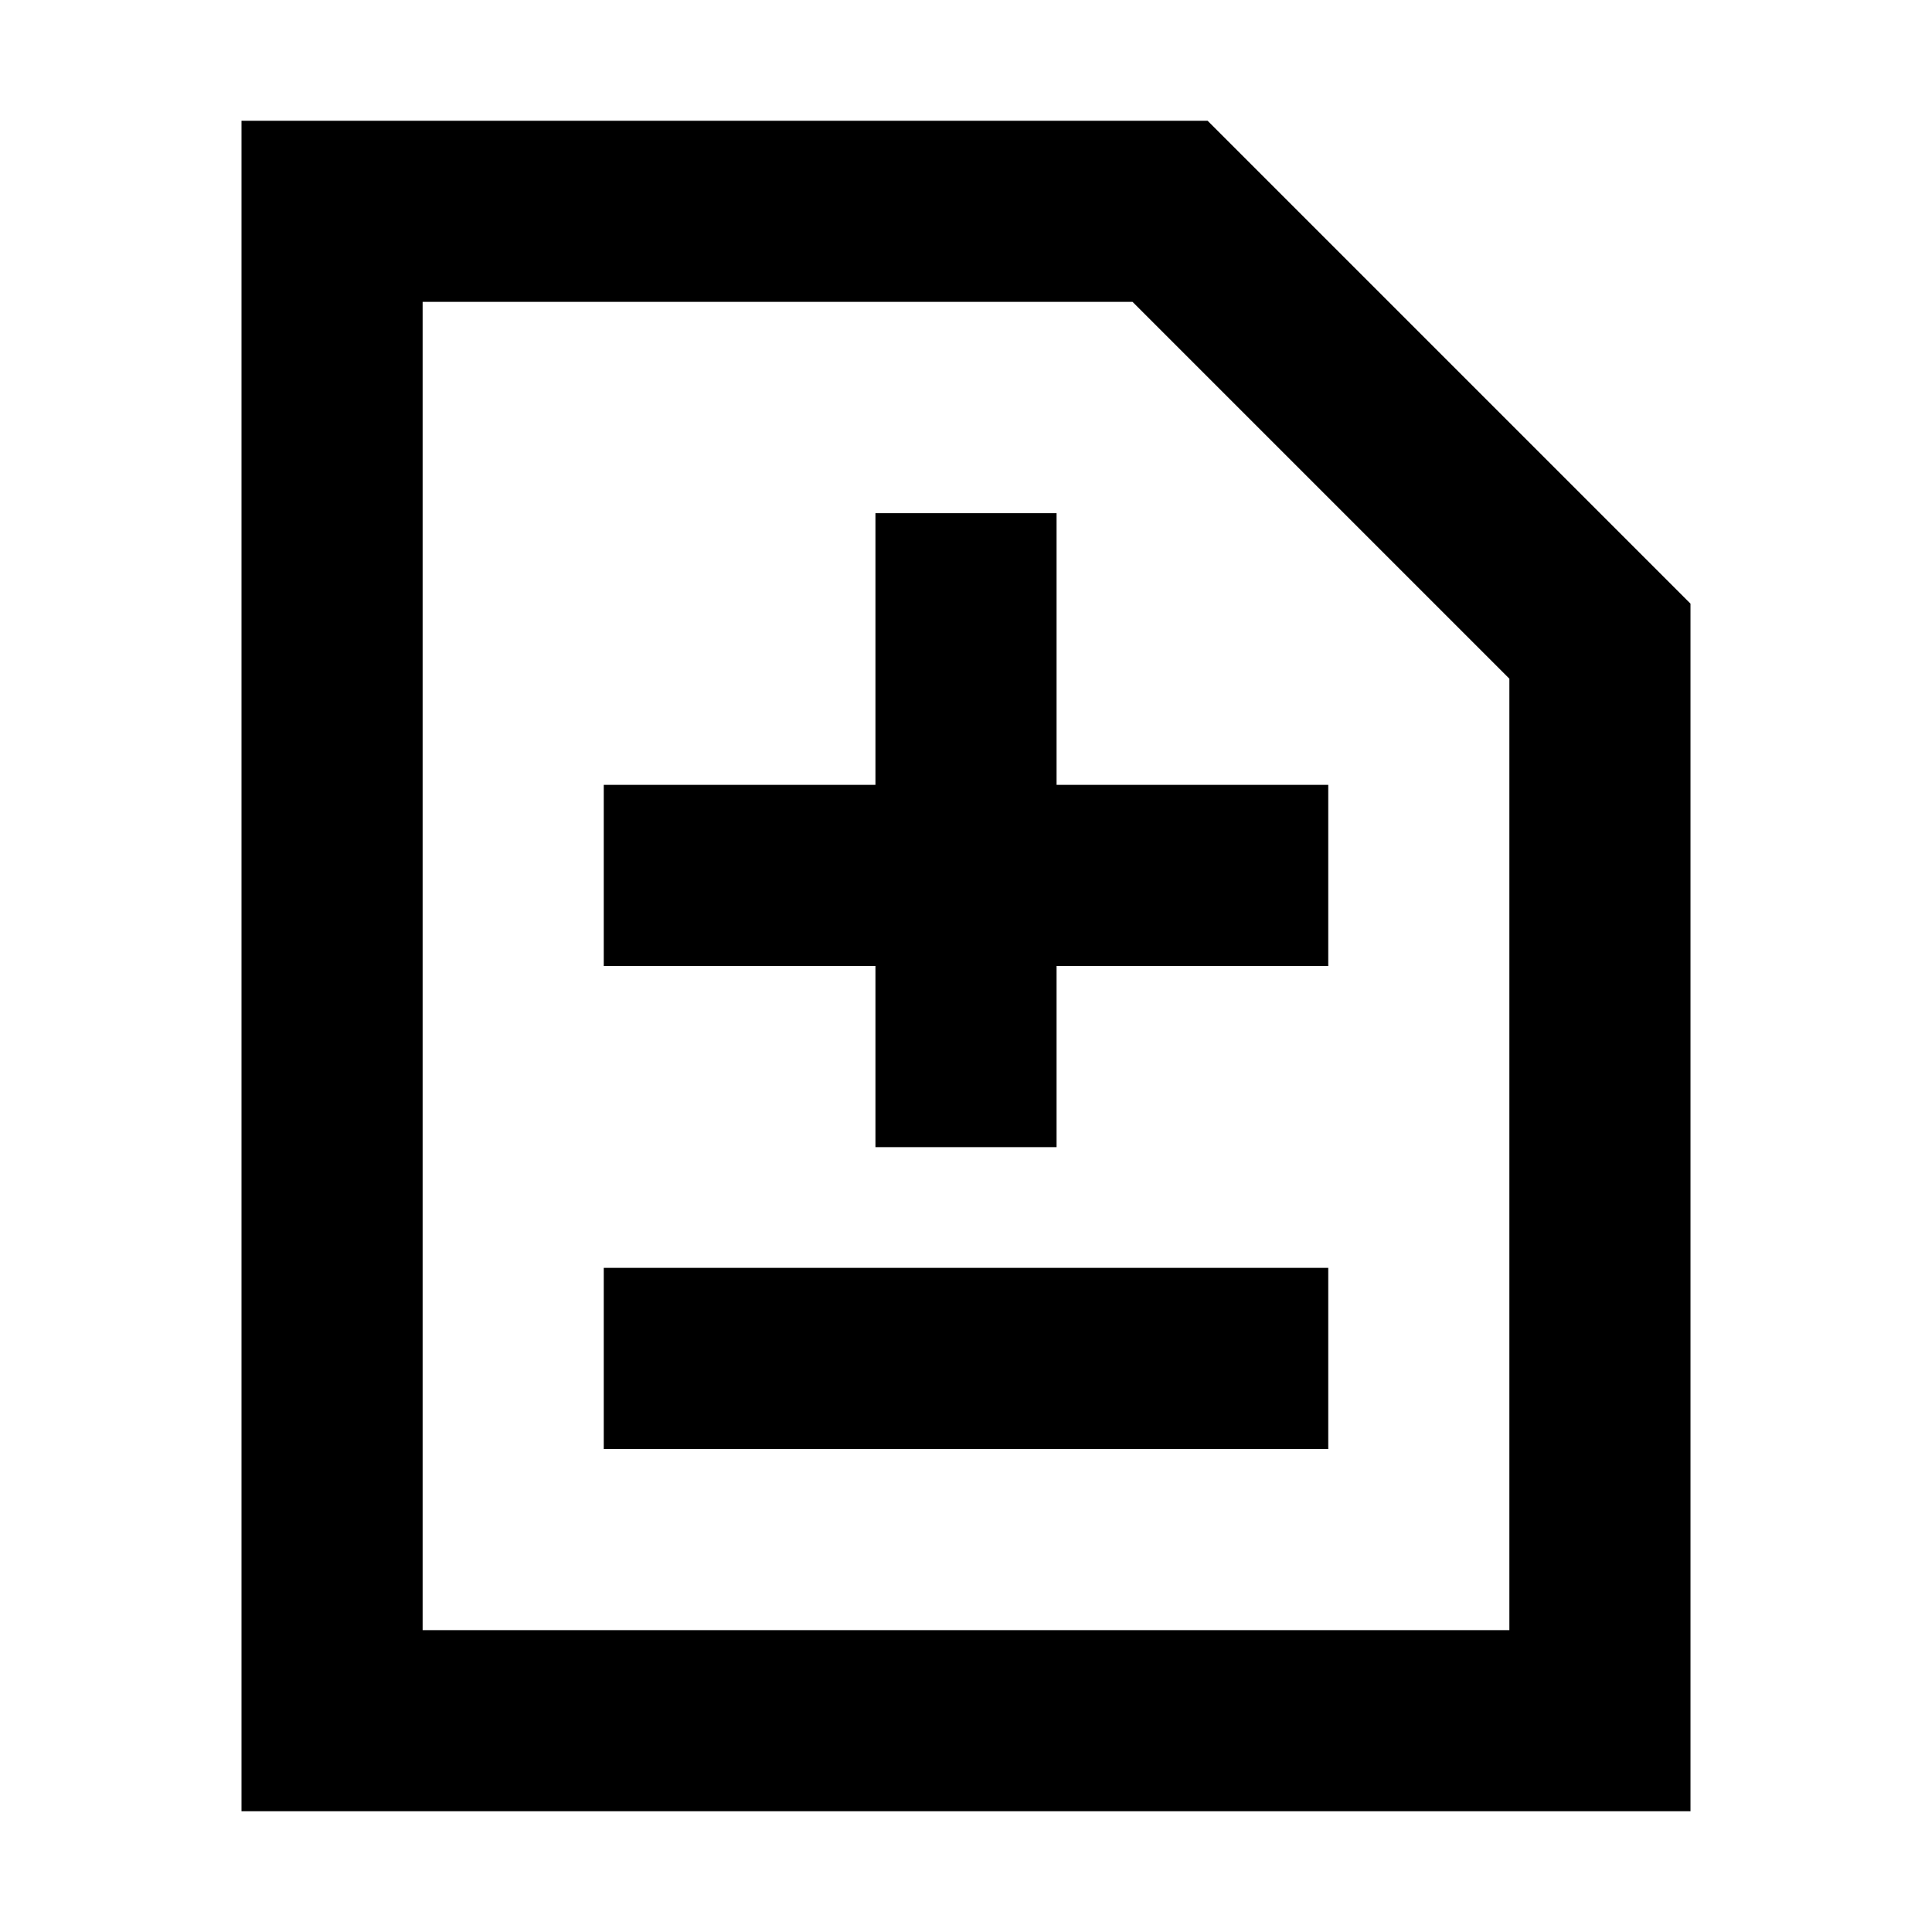
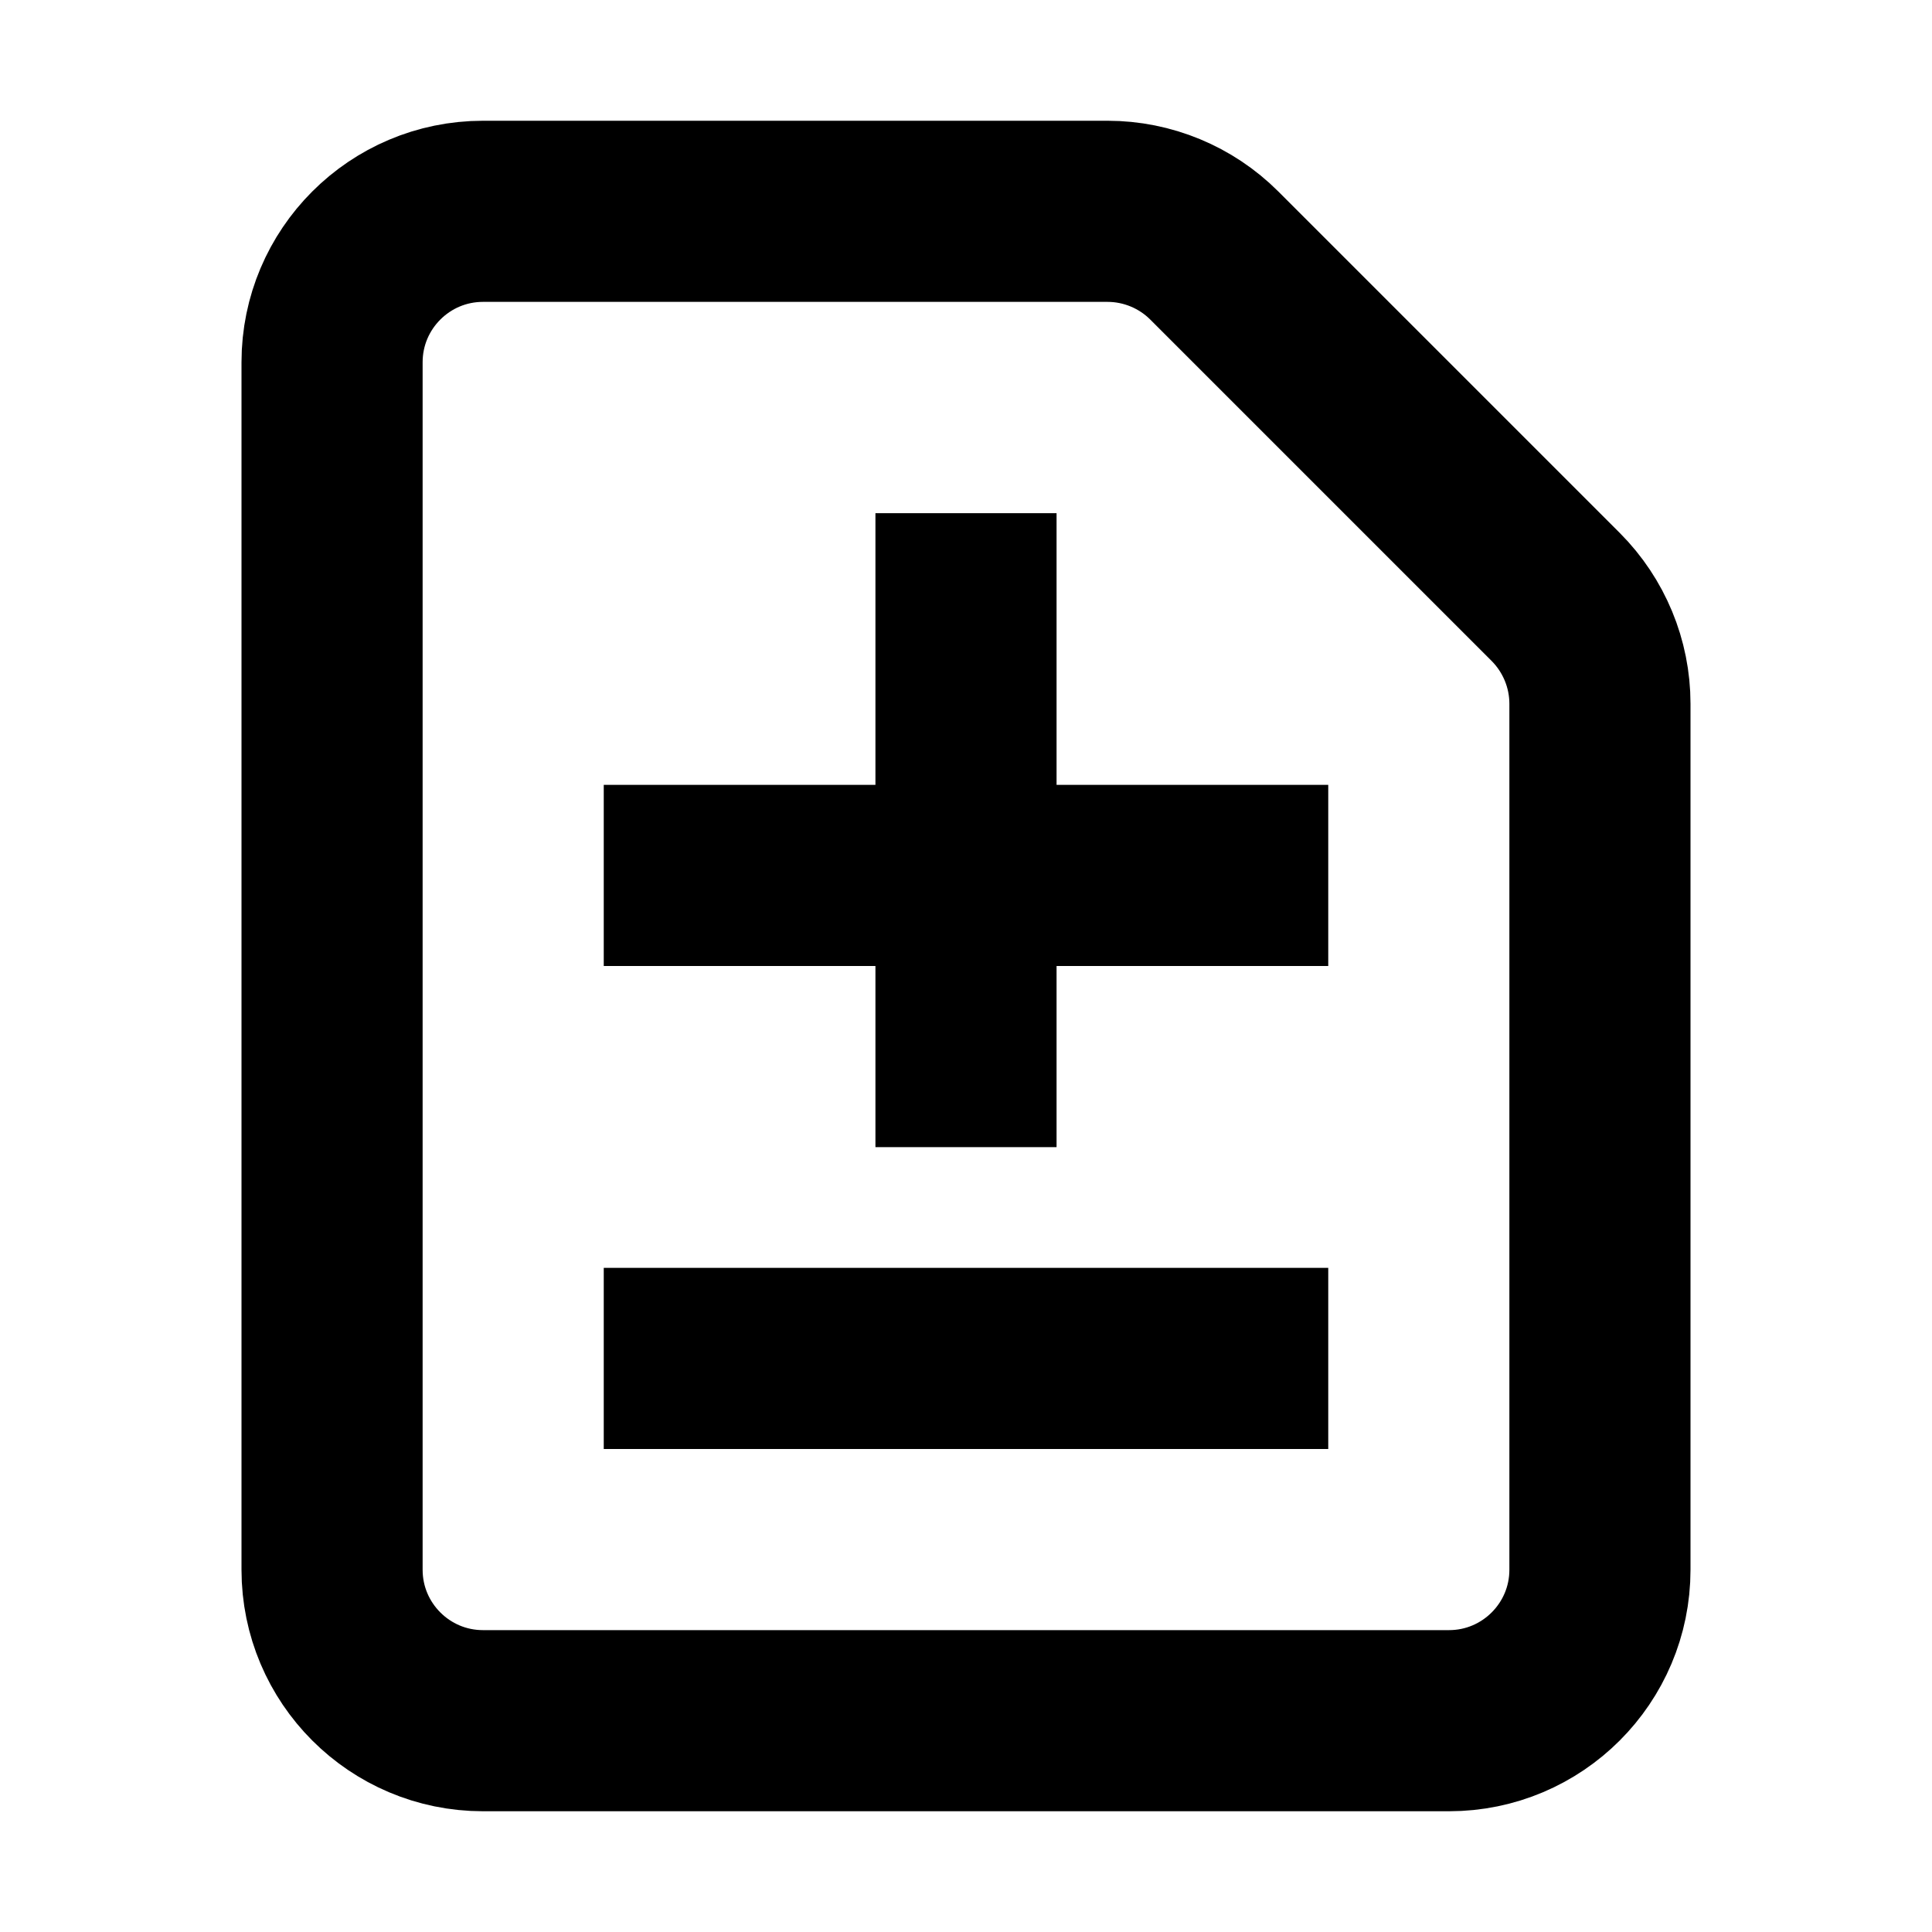
- <svg xmlns="http://www.w3.org/2000/svg" fill="none" viewBox="0 0 16 16" width="100%" height="100%">
-   <path stroke="currentColor" stroke-width="1.5" d="m9.69 1.75 3.56 3.56v8.94H2.75V1.75zM5 11.25h6m-6-4h6m-3-3V9.5" />
+ <svg xmlns="http://www.w3.org/2000/svg" width="100%" height="100%" fill="none" viewBox="0 0 16 16">
+   <path stroke="currentColor" stroke-width="1.5" d="M4 1.75h5.172c.331 0 .65.132.884.366l2.828 2.828c.234.235.366.553.366.884V13c0 .69-.56 1.25-1.25 1.25H4c-.69 0-1.25-.56-1.25-1.25V3c0-.69.56-1.25 1.25-1.25ZM5 11.25h6M5 7.25h6m-3-3V9.5" vector-effect="non-scaling-stroke" />
</svg>
